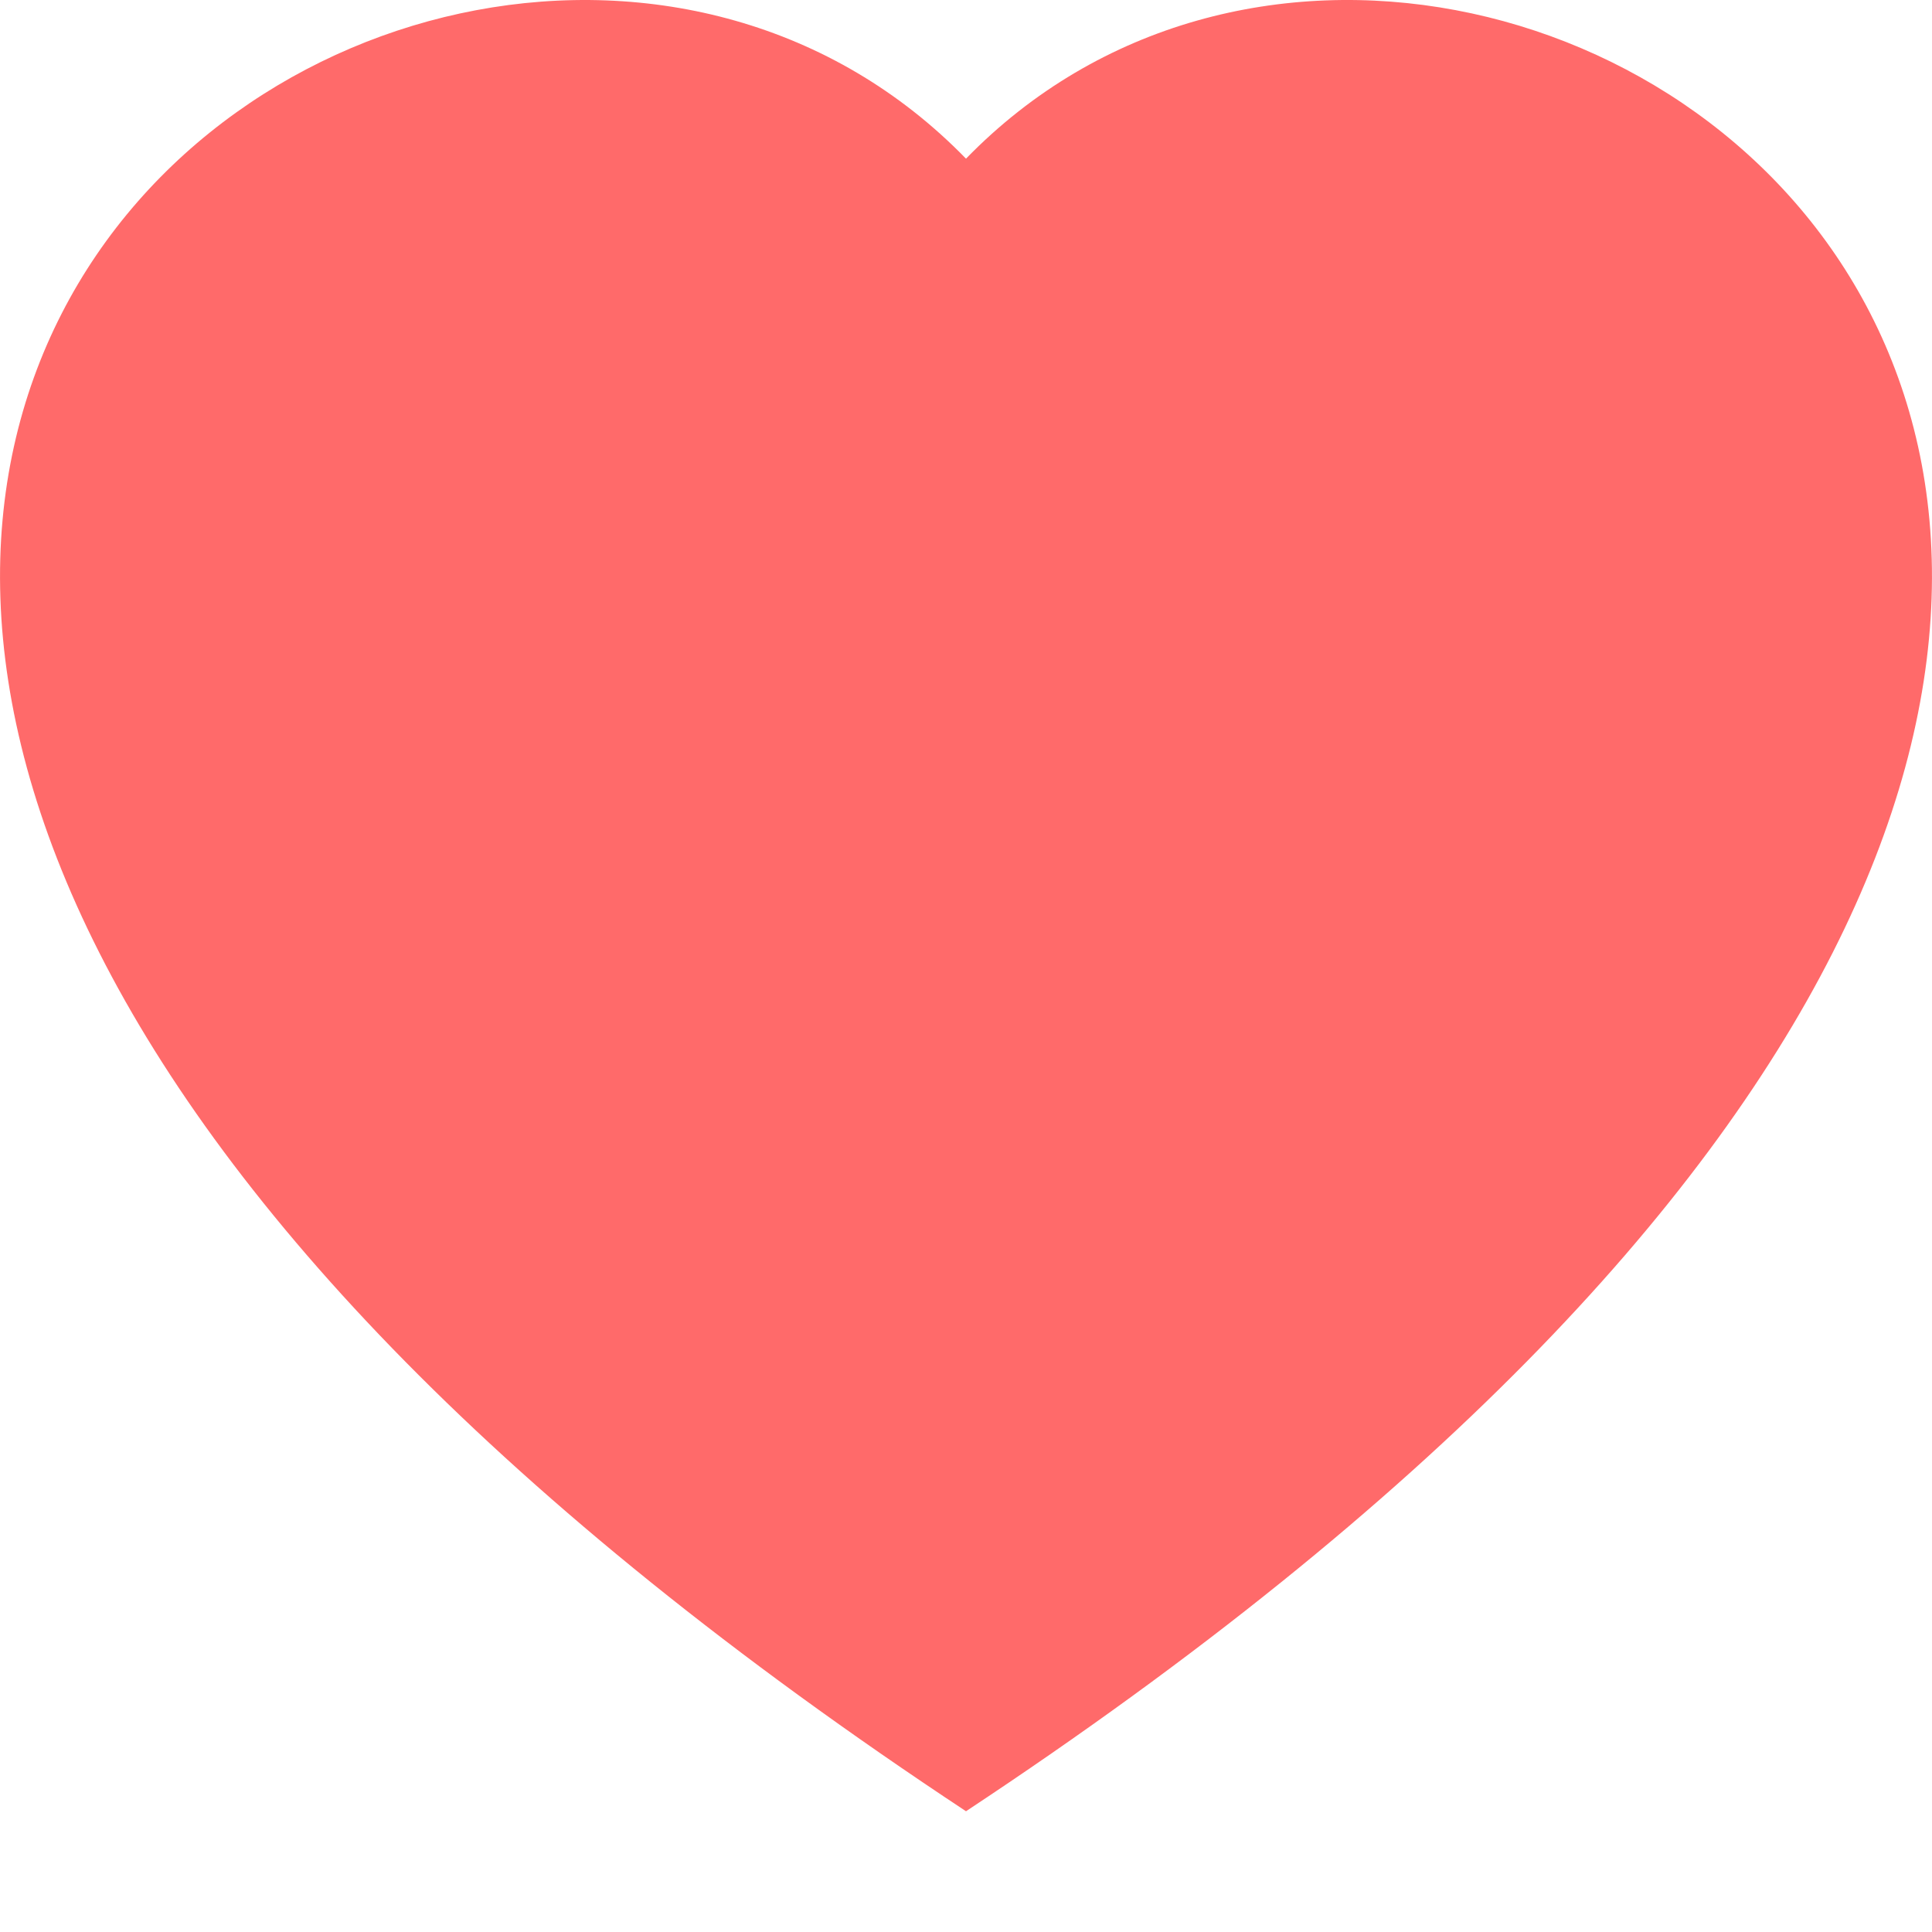
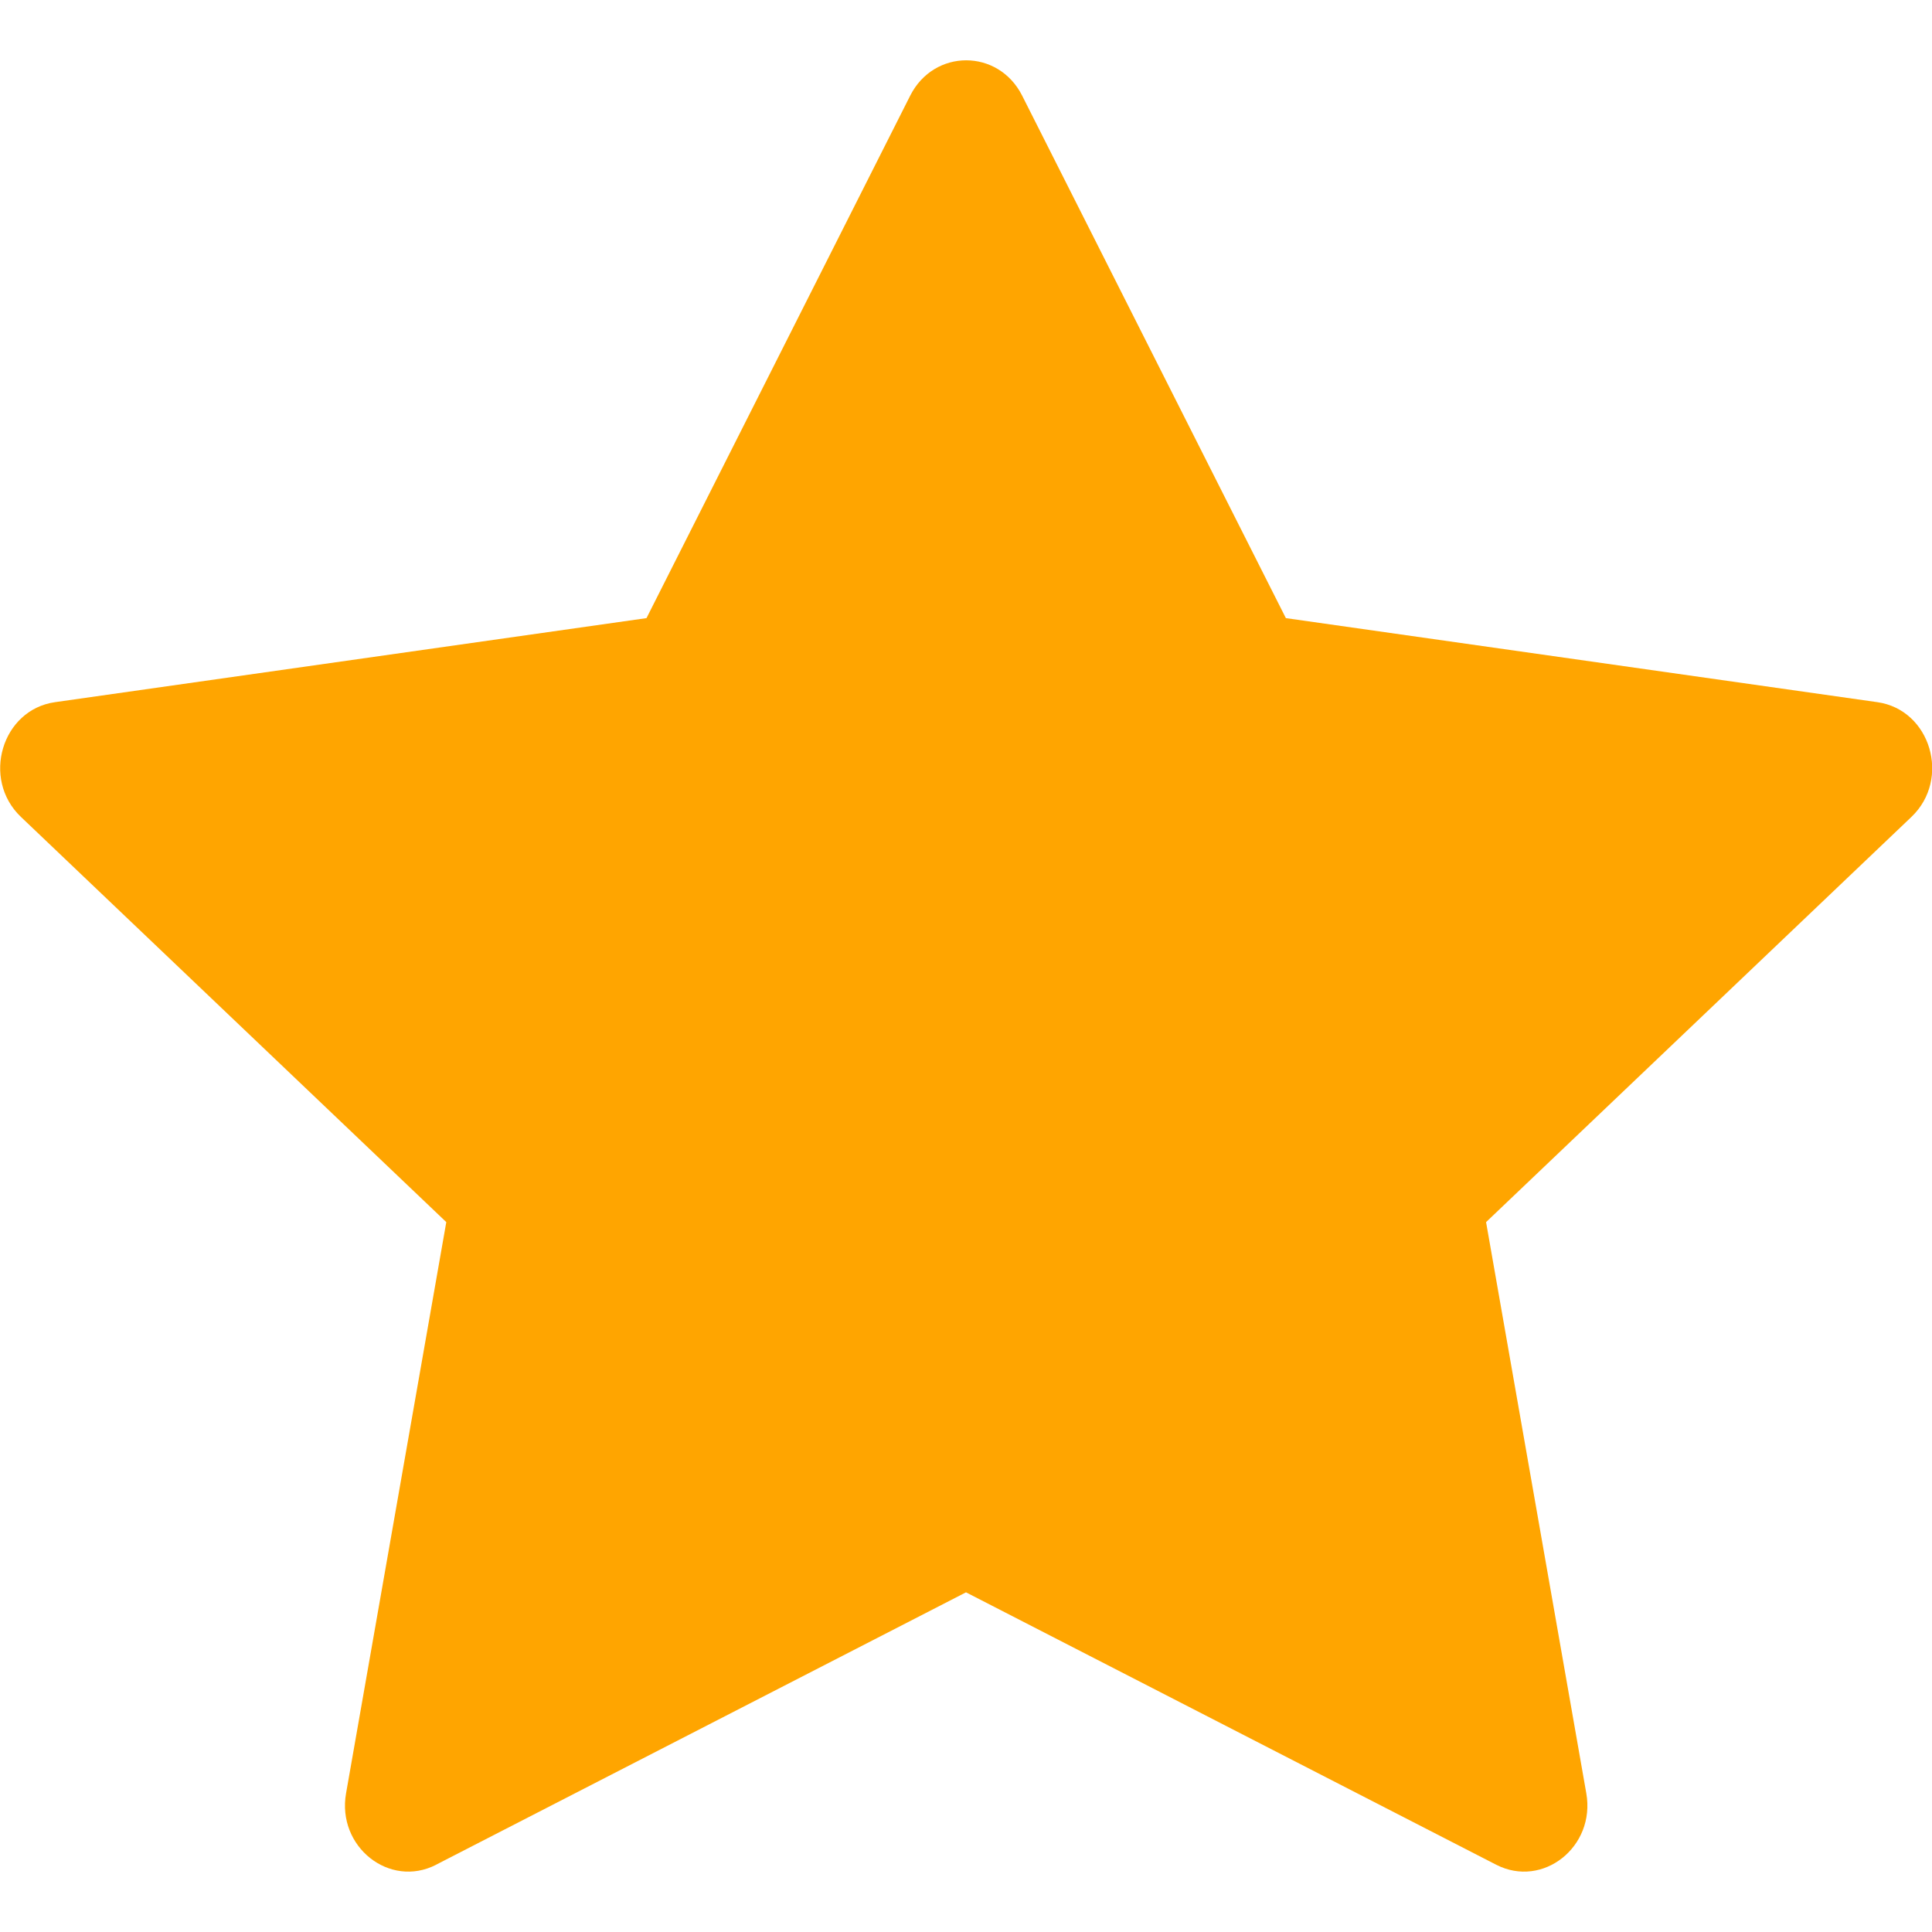
- <svg xmlns="http://www.w3.org/2000/svg" width="1em" height="1em" viewBox="0 0 16 16" class="bi bi-heart-fill" fill="#ff6a6a">
-   <path fill-rule="evenodd" d="M8 1.314C12.438-3.248 23.534 4.735 8 15-7.534 4.736 3.562-3.248 8 1.314z" />
+ <svg xmlns="http://www.w3.org/2000/svg" width="16" height="16" fill="orange" class="bi bi-star-fill" viewBox="0 0 16 16">
+   <path d="M3.612 15.443c-.386.198-.824-.149-.746-.592l.83-4.73L.173 6.765c-.329-.314-.158-.888.283-.95l4.898-.696L7.538.792c.197-.39.73-.39.927 0l2.184 4.327 4.898.696c.441.062.612.636.283.95l-3.523 3.356.83 4.73c.078.443-.36.79-.746.592L8 13.187l-4.389 2.256z" />
</svg>
